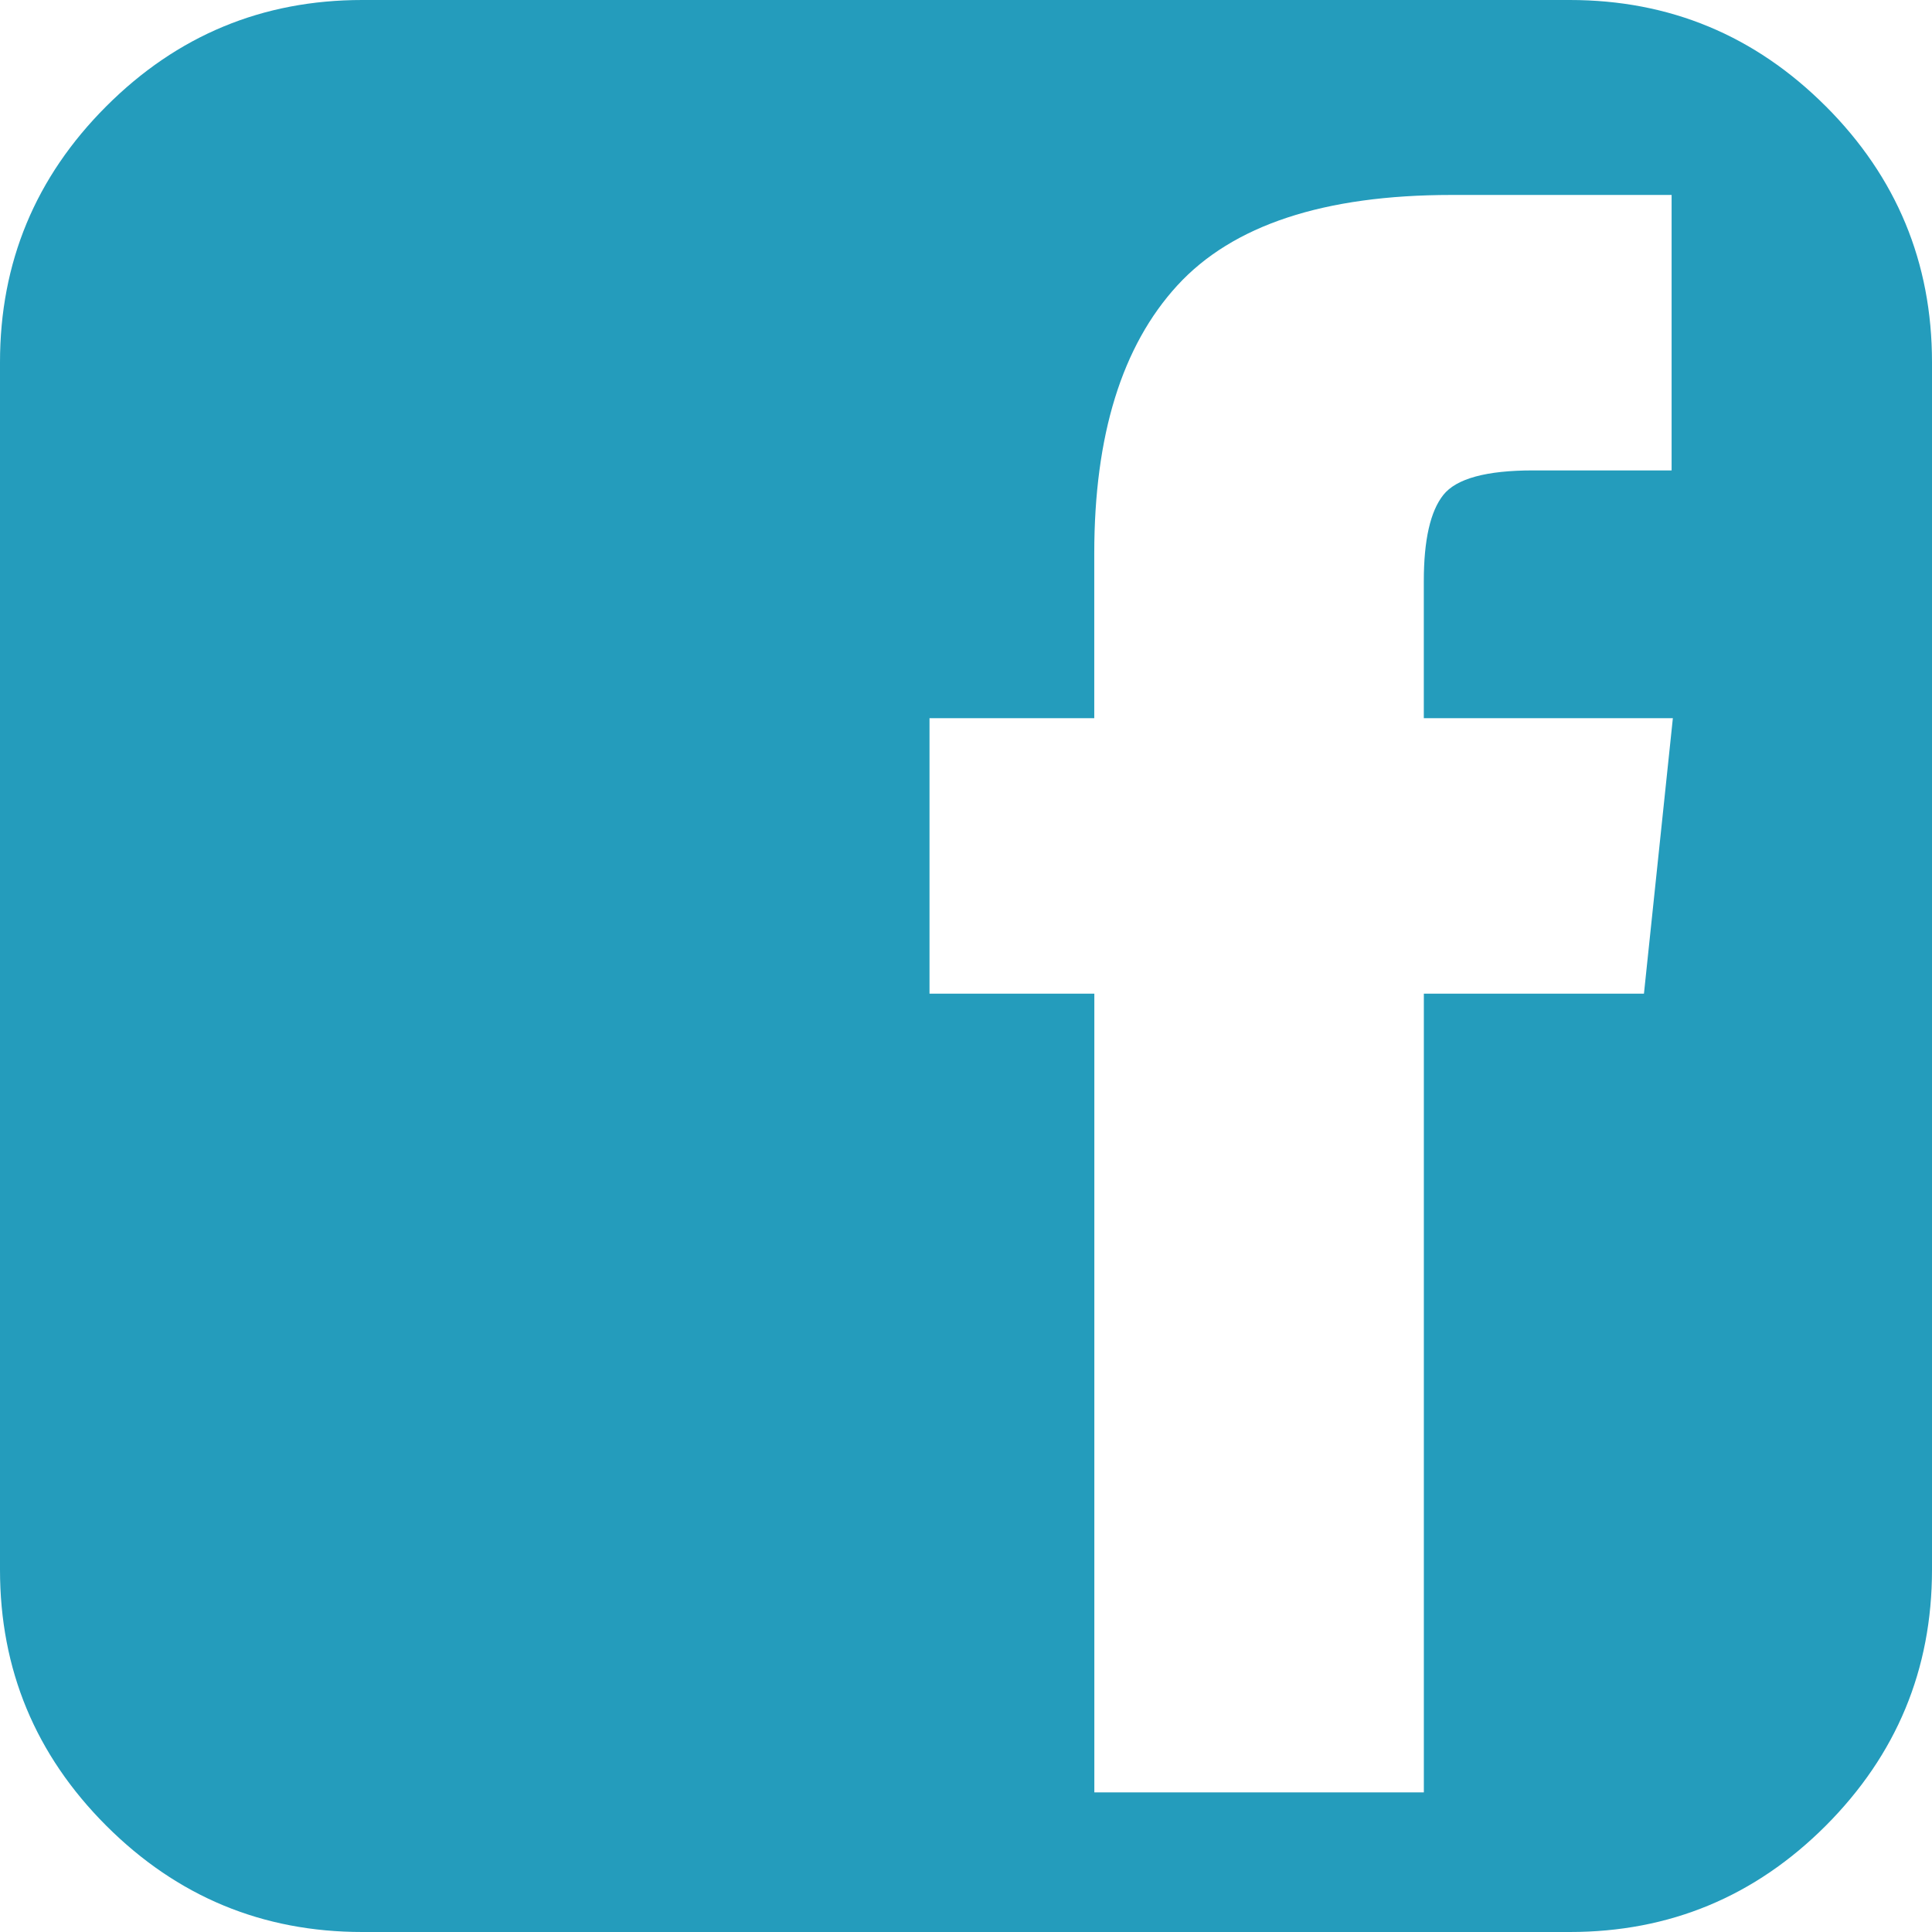
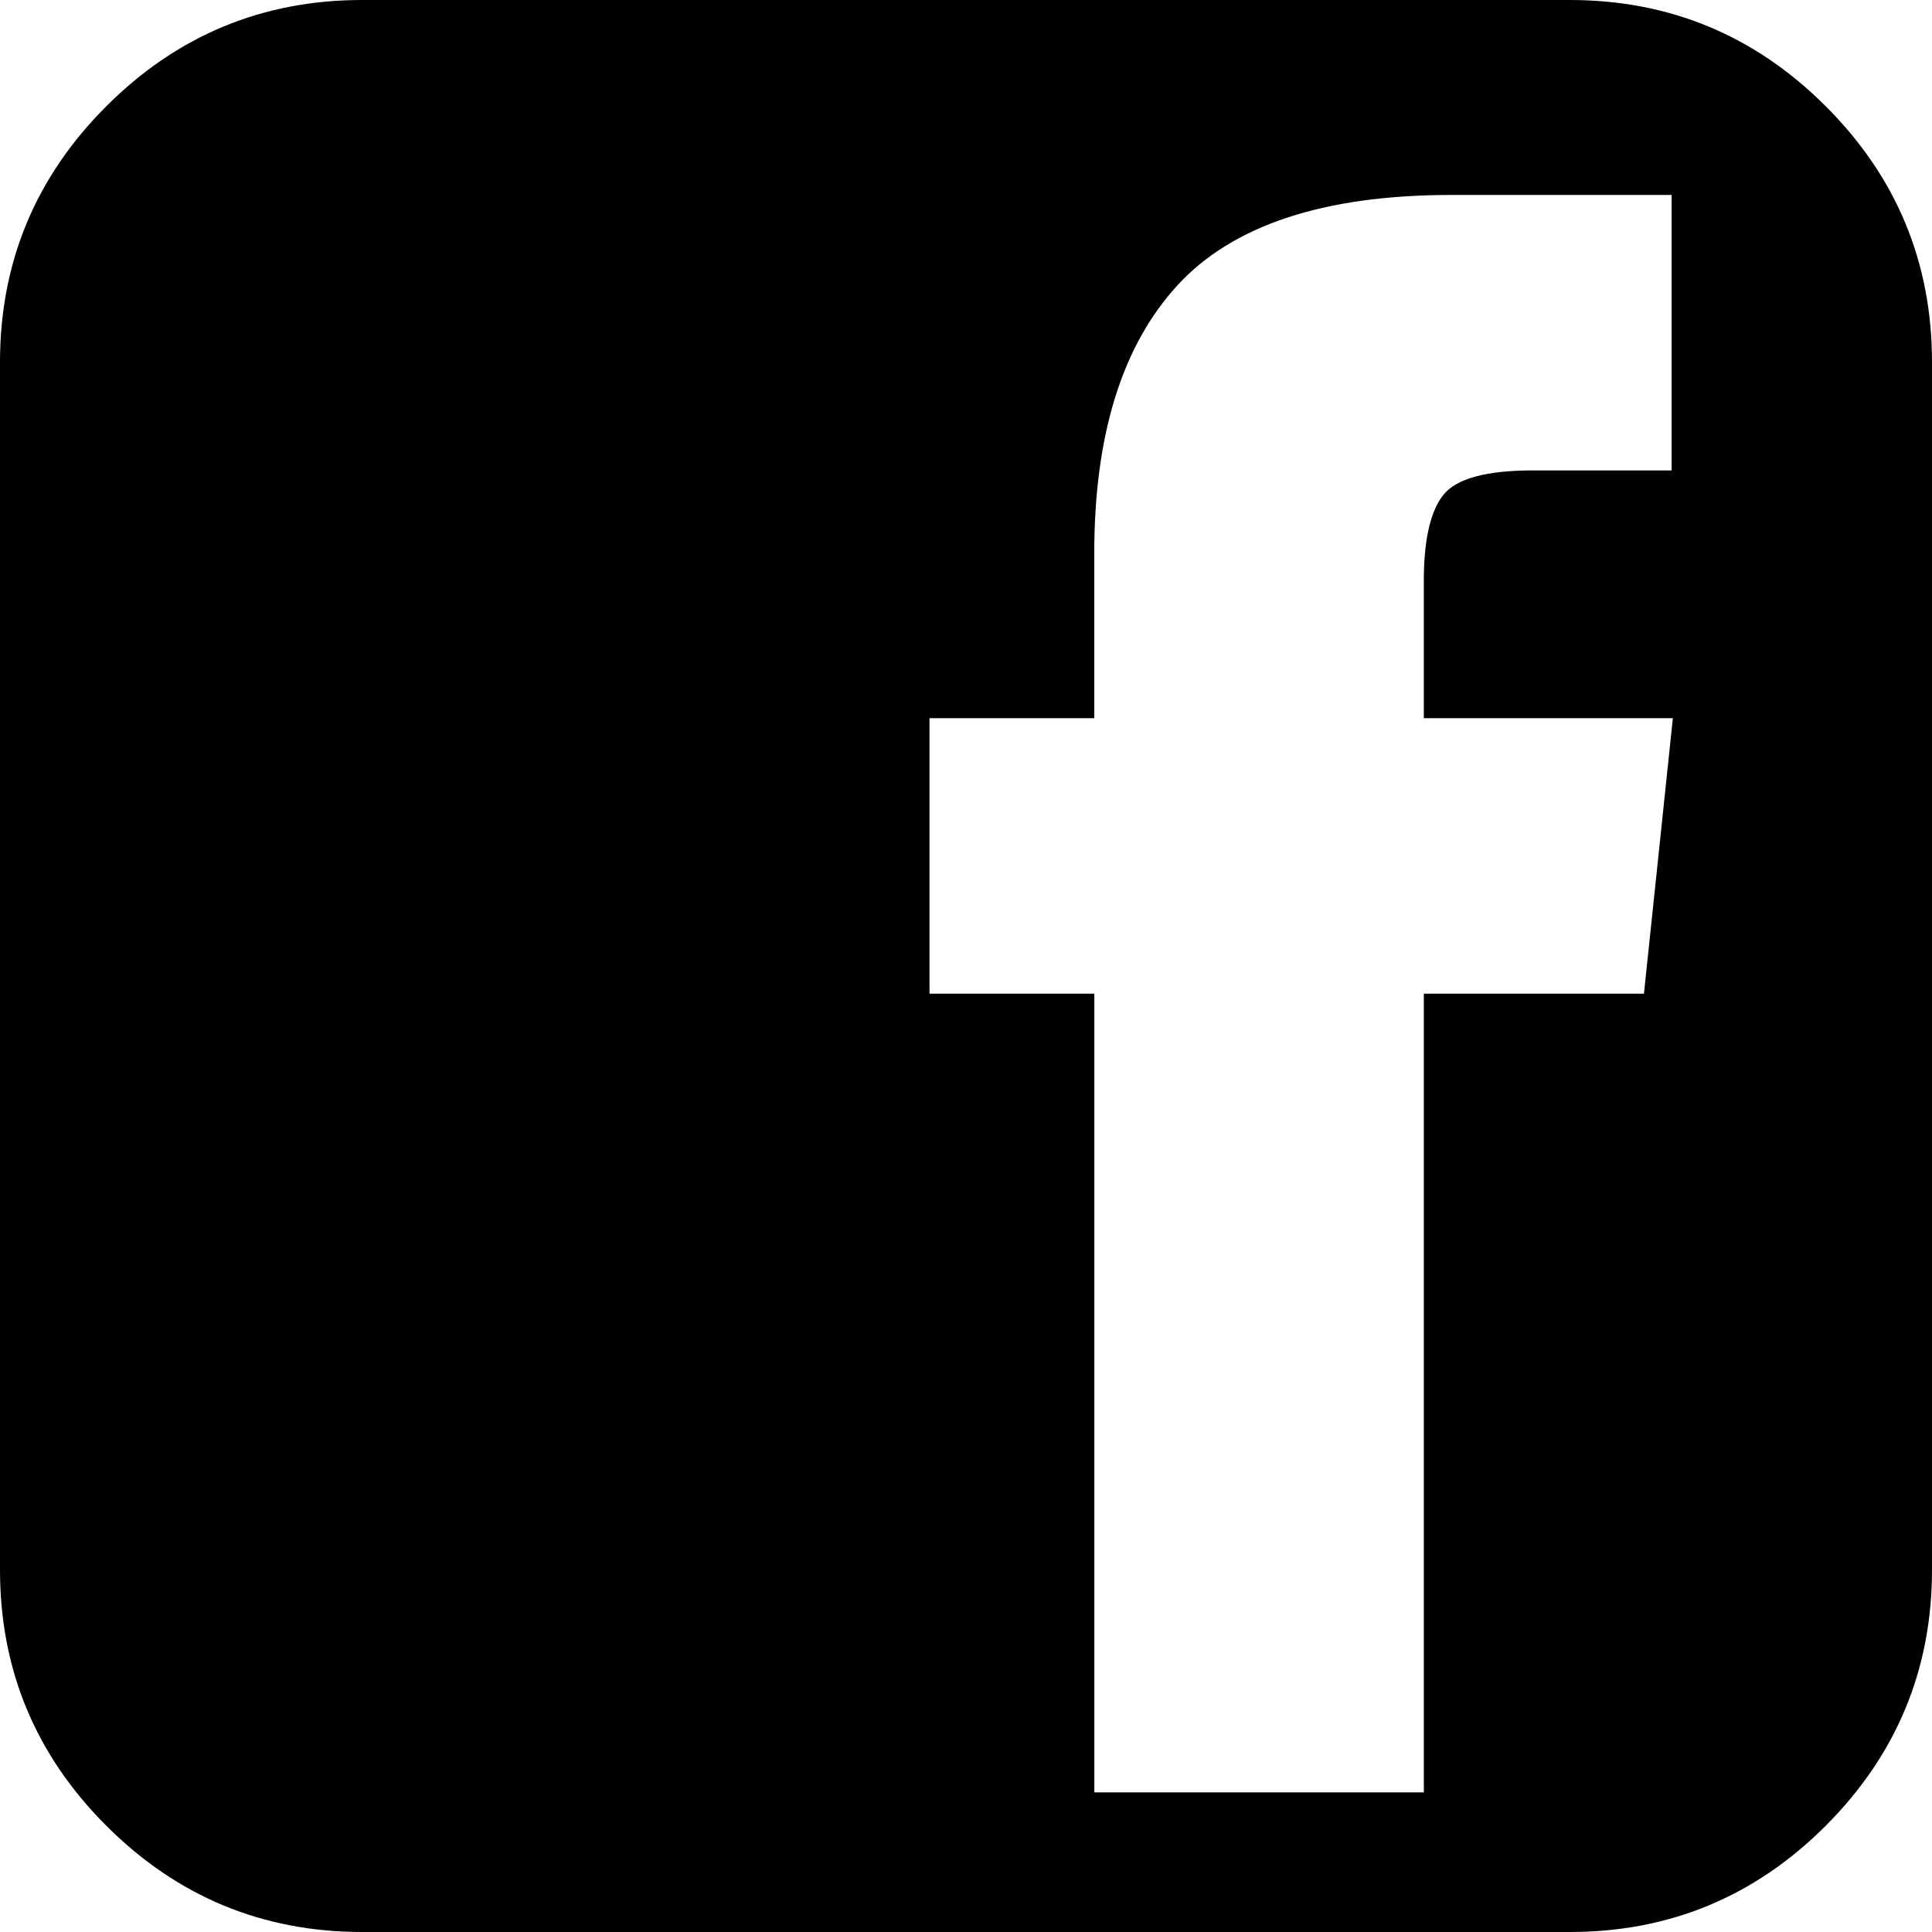
<svg xmlns="http://www.w3.org/2000/svg" viewBox="0 0 54 54">
-   <path fill="#249CBC" fill-rule="evenodd" d="M51.03 2.97C49.05.99 46.664 0 43.875 0H10.125C7.336 0 4.951.99 2.971 2.97.99 4.951 0 7.336 0 10.125v33.75c0 2.789.99 5.173 2.97 7.154C4.952 53.01 7.337 54 10.126 54h33.75c2.79 0 5.174-.99 7.154-2.97C53.009 49.047 54 46.663 54 43.874v-33.75c0-2.789-.99-5.174-2.97-7.155zm-5.08 24.803h-6.153v22.324h-9.21V27.773H25.98v-7.7h4.605v-4.605c0-3.305.774-5.8 2.32-7.488 1.547-1.688 4.101-2.531 7.664-2.531h6.153v7.699h-3.867c-1.312 0-2.15.228-2.514.686-.363.457-.545 1.26-.545 2.408v3.832h6.961l-.808 7.699z" />
+   <path fill-rule="evenodd" d="M51.03 2.97C49.05.99 46.664 0 43.875 0H10.125C7.336 0 4.951.99 2.971 2.97.99 4.951 0 7.336 0 10.125v33.75c0 2.789.99 5.173 2.97 7.154C4.952 53.01 7.337 54 10.126 54h33.75c2.79 0 5.174-.99 7.154-2.97C53.009 49.047 54 46.663 54 43.874v-33.75c0-2.789-.99-5.174-2.97-7.155zm-5.08 24.803h-6.153v22.324h-9.21V27.773H25.98v-7.7h4.605v-4.605c0-3.305.774-5.8 2.32-7.488 1.547-1.688 4.101-2.531 7.664-2.531h6.153v7.699h-3.867c-1.312 0-2.15.228-2.514.686-.363.457-.545 1.26-.545 2.408v3.832h6.961l-.808 7.699z" />
</svg>
